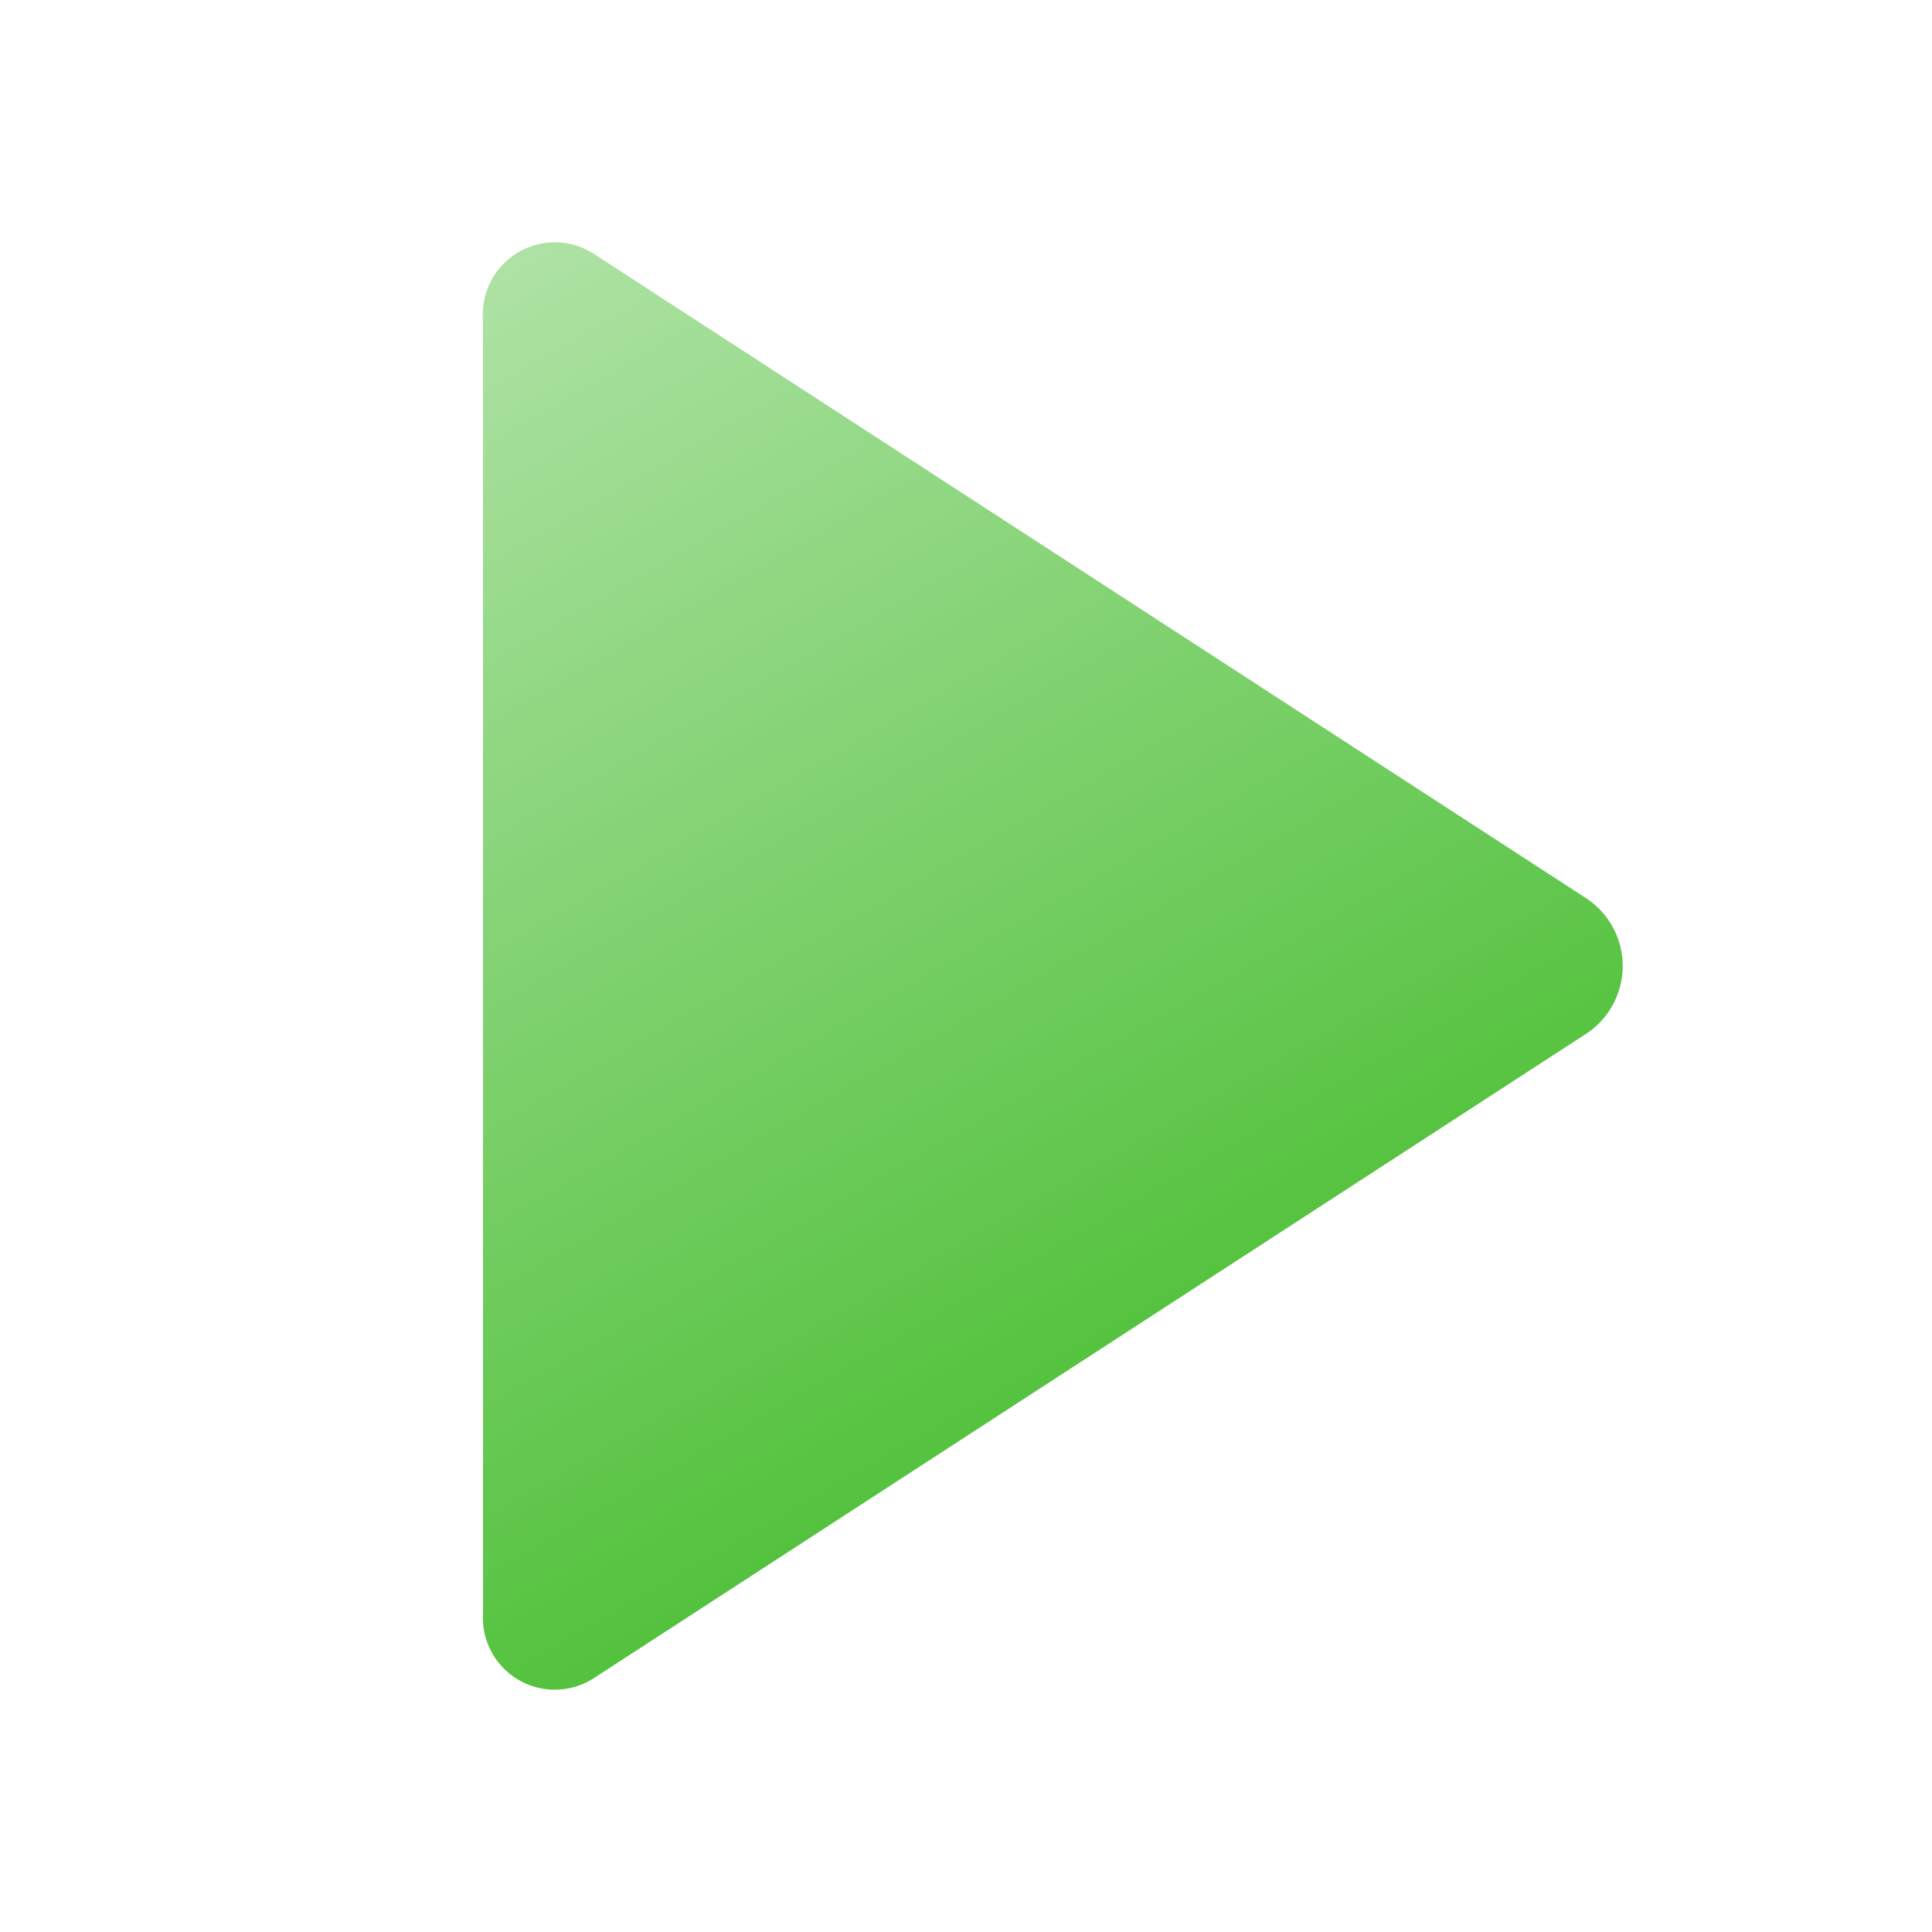
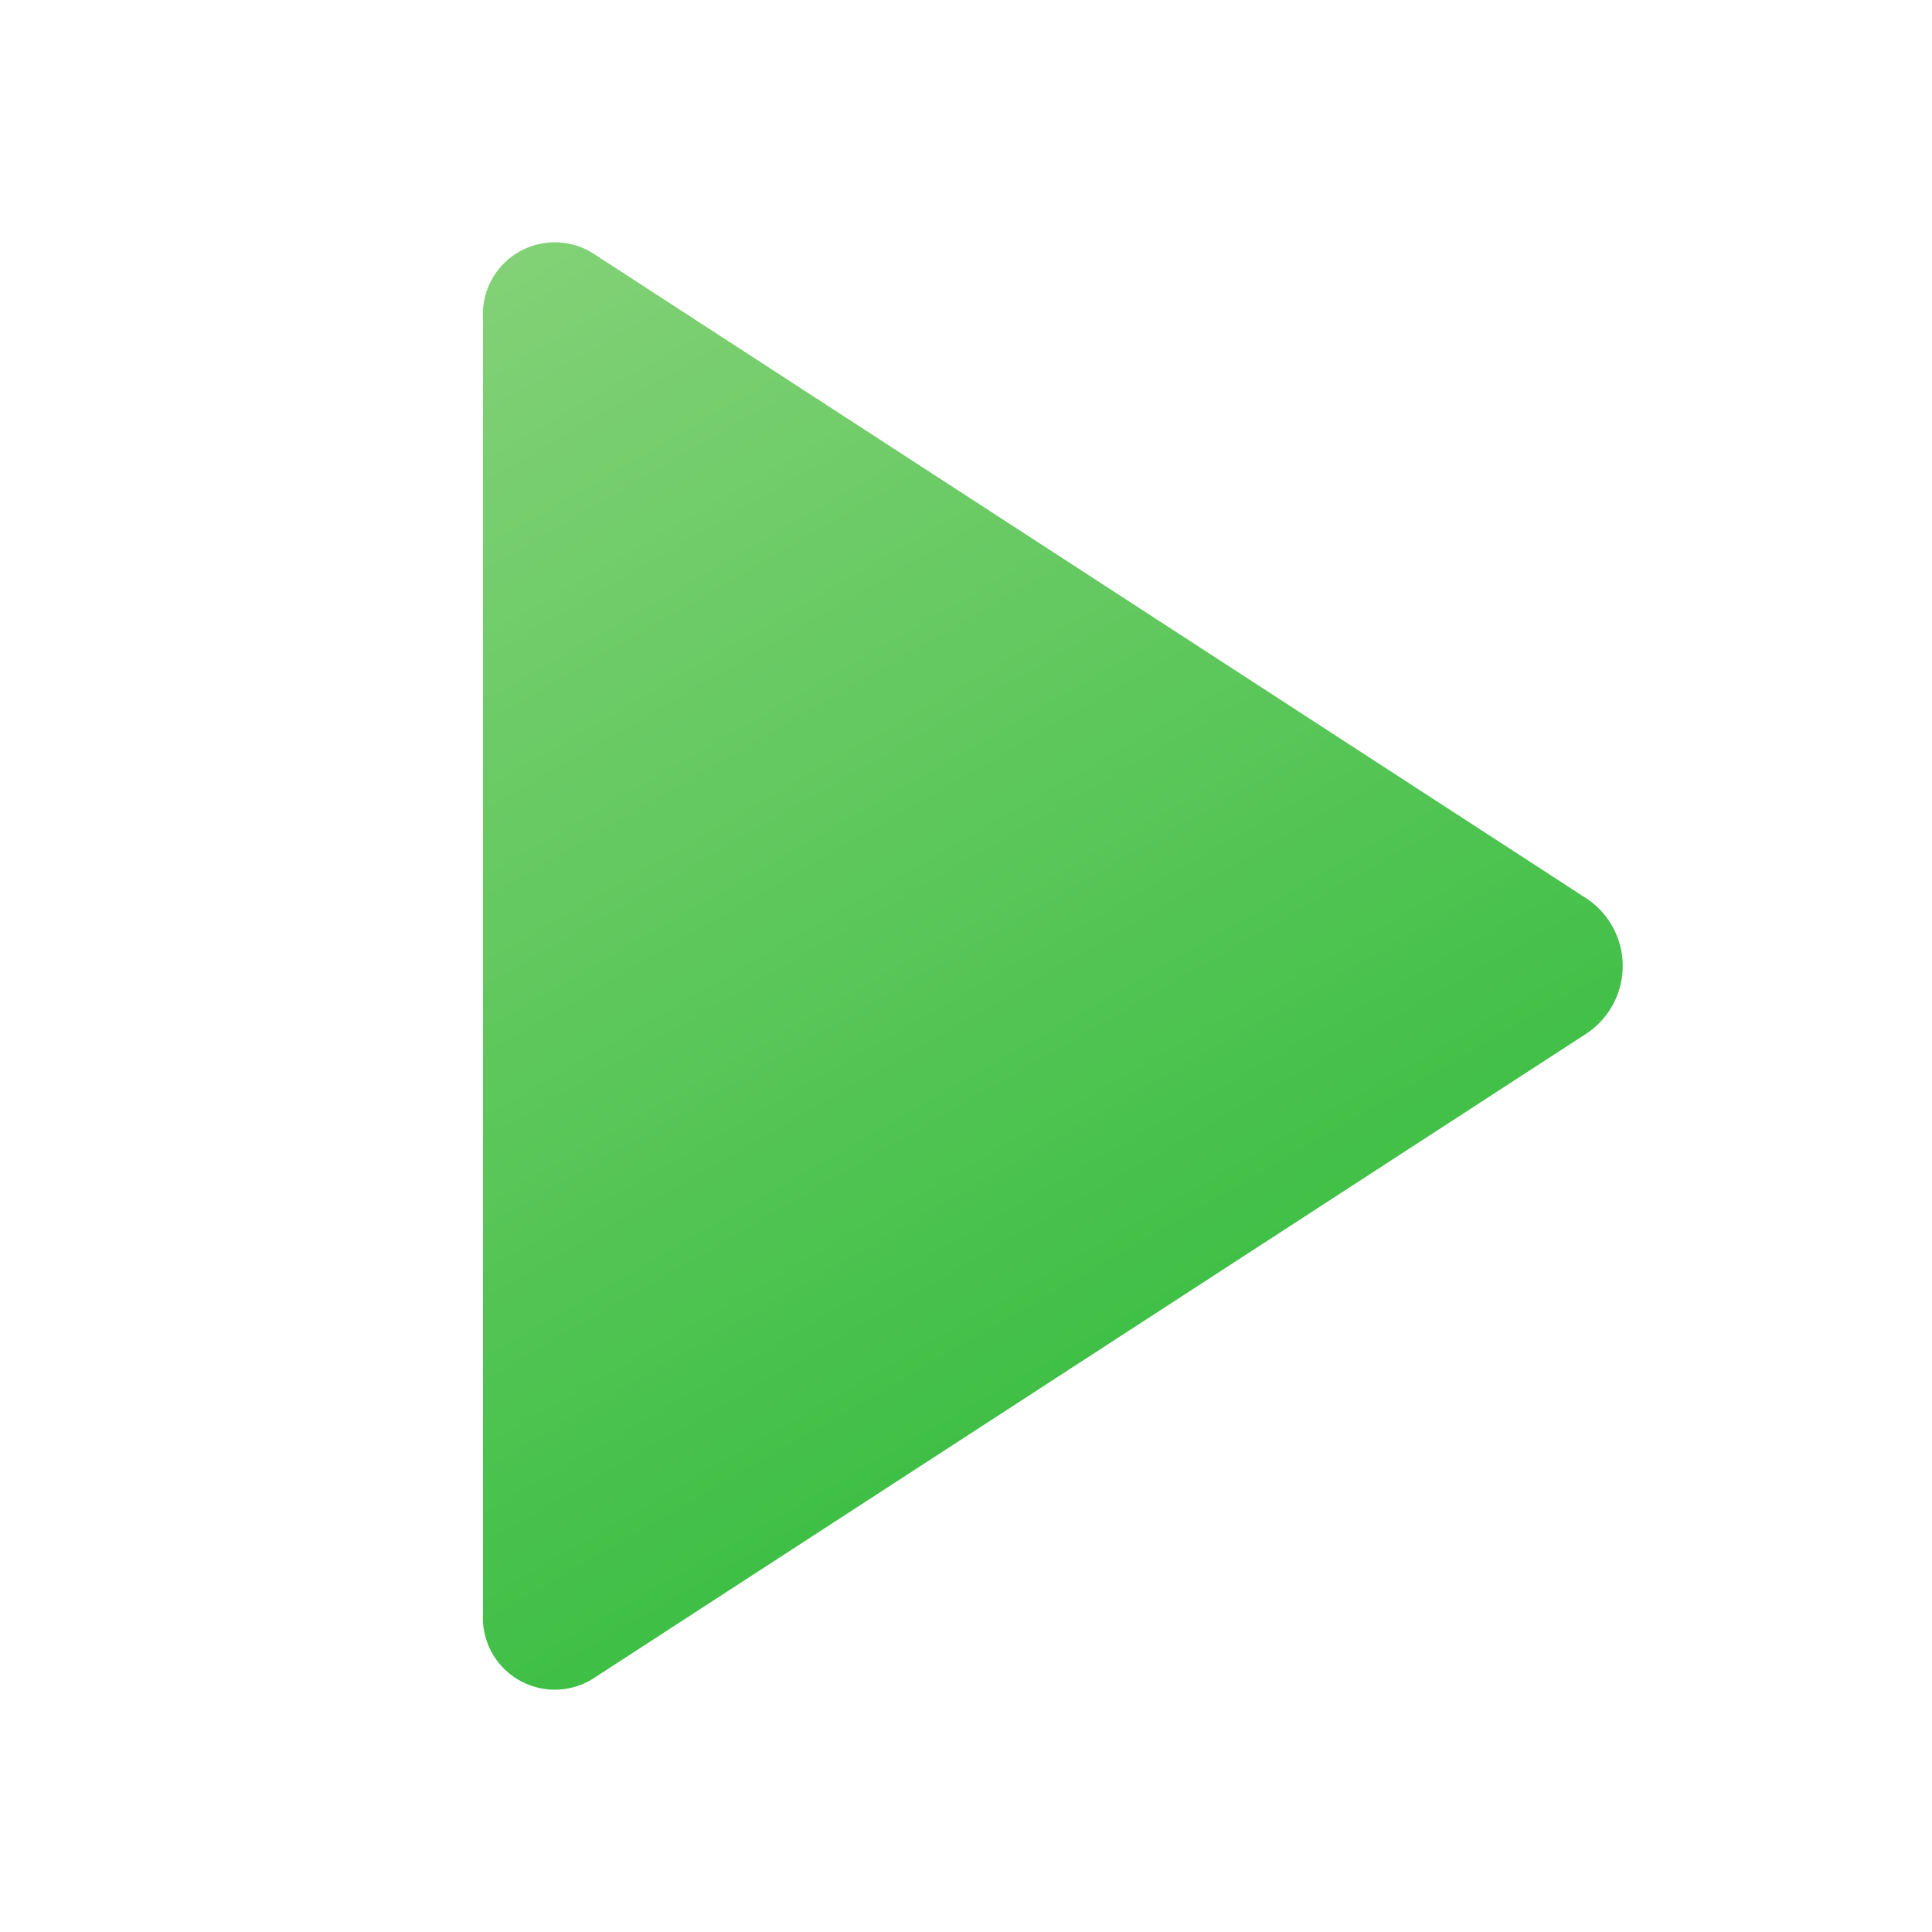
<svg xmlns="http://www.w3.org/2000/svg" height="8px" width="8px" id="Camada_1" data-name="Camada 1" viewBox="0 0 8 8">
  <defs>
    <style>.cls-1{fill:url(#Gradiente_sem_nome_2);}</style>
    <linearGradient id="Gradiente_sem_nome_2" x1="1.947" y1="1.16" x2="4.582" y2="5.724" gradientUnits="userSpaceOnUse">
-       <stop offset="0" stop-color="#aee2a4" />
-       <stop offset="1" stop-color="#53c23d" />
+       <stop offset="0" stop-color="#82d176" />
+       <stop offset="1" stop-color="#3fbf46" />
    </linearGradient>
  </defs>
  <path class="cls-1" d="M2,1.323v5.355a.298.298,0,0,0,.451.276l4.124-2.678a.336.336,0,0,0,0-.552L2.451,1.046A.298.298,0,0,0,2,1.323Z" />
</svg>
